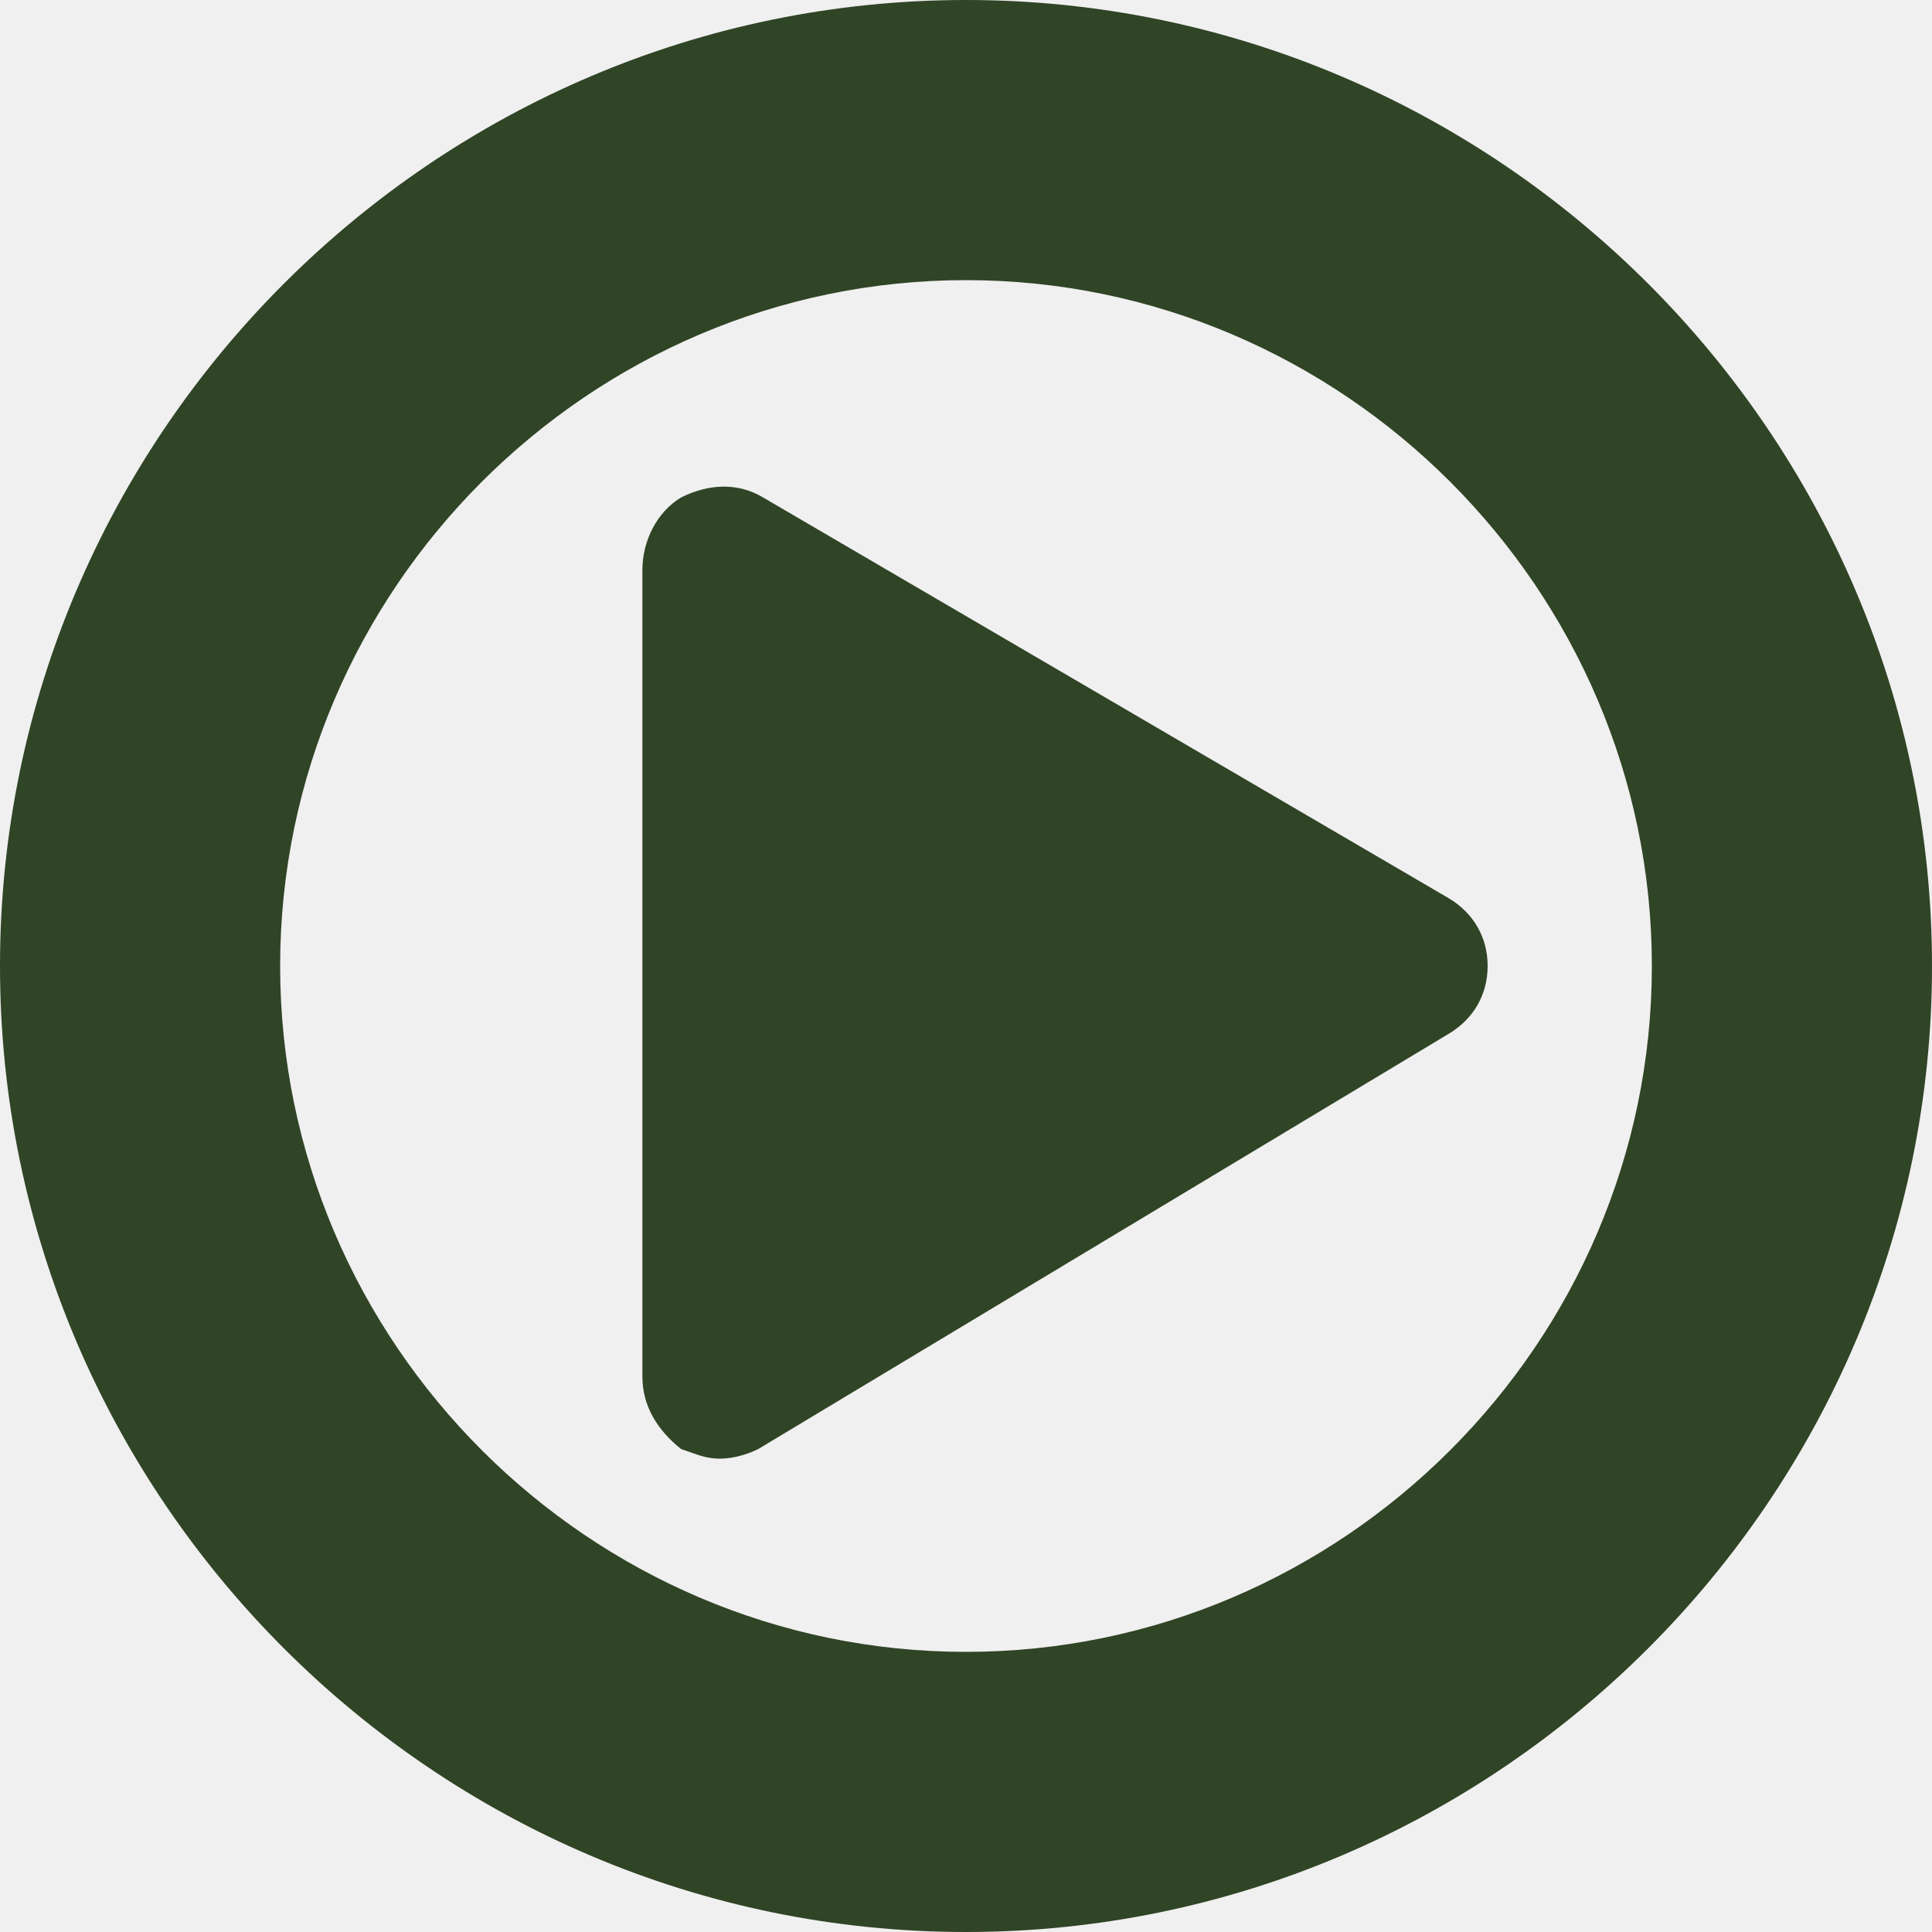
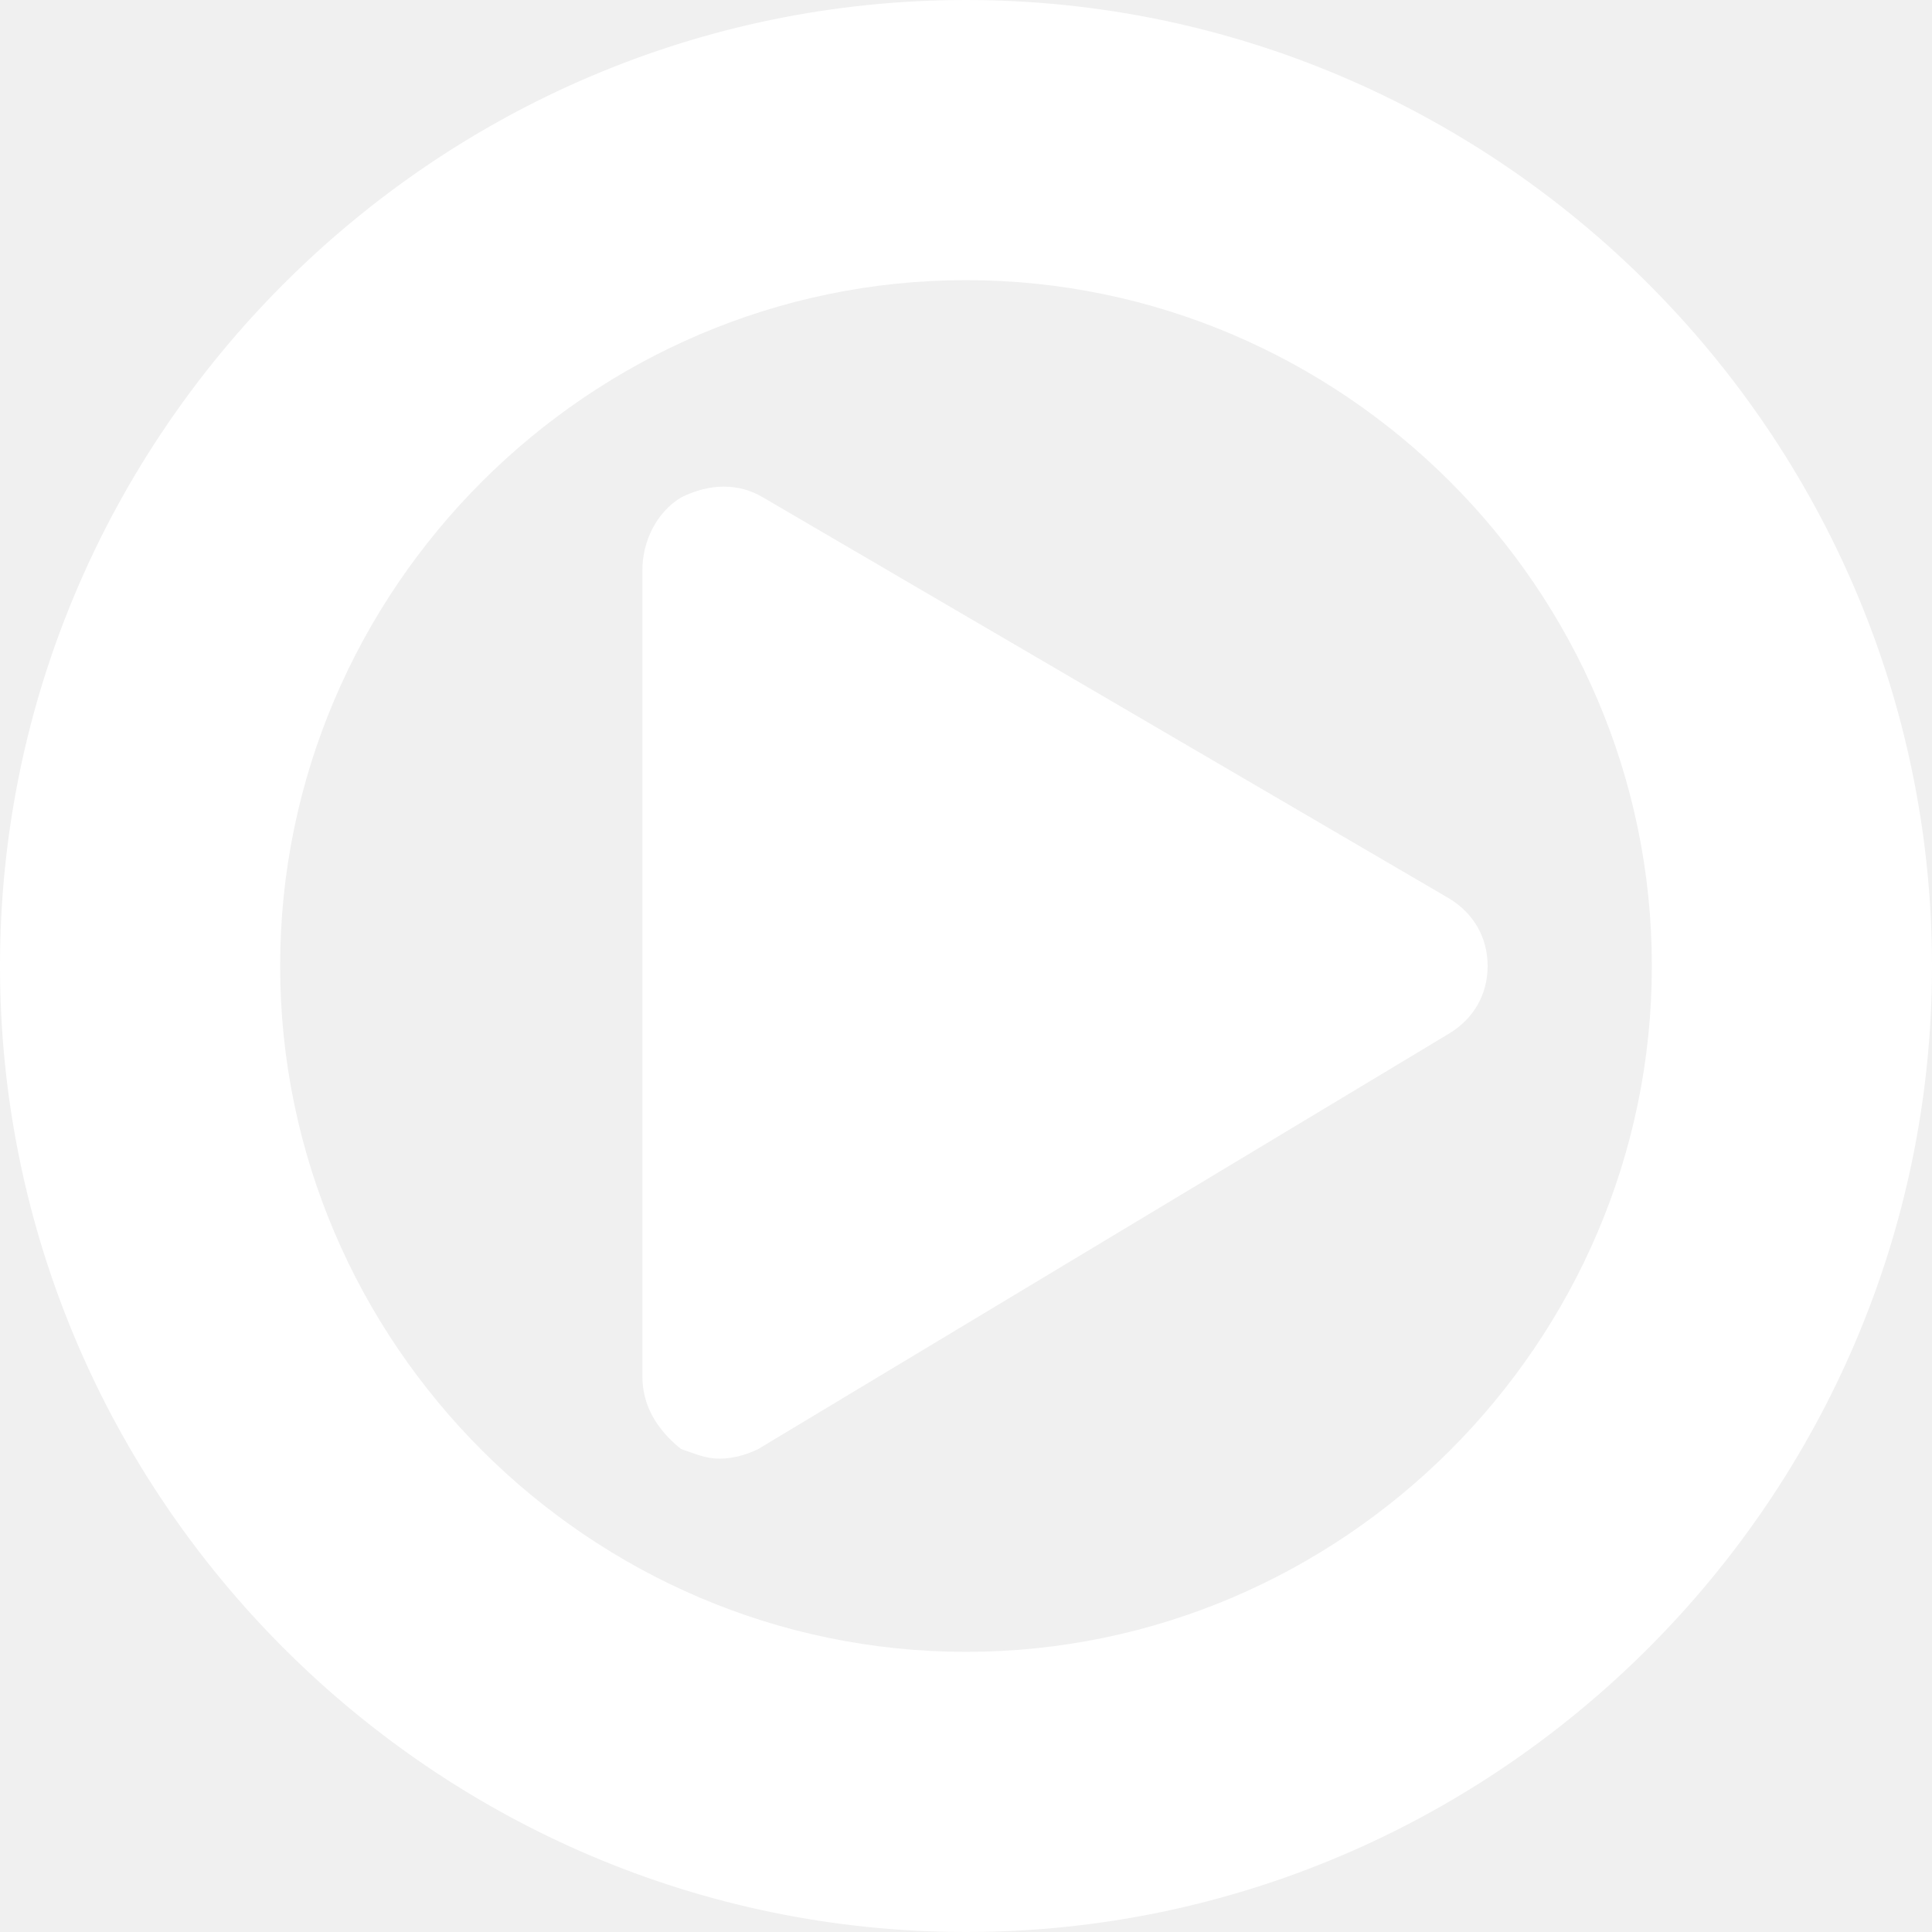
<svg xmlns="http://www.w3.org/2000/svg" xmlns:xlink="http://www.w3.org/1999/xlink" version="1.1" id="Layer_1" x="0px" y="0px" viewBox="0 0 40 40" style="enable-background:new 0 0 40 40;" xml:space="preserve">
  <style type="text/css">
- 	.st0{clip-path:url(#SVGID_2_);fill:#304426;}
+ 	.st0{clip-path:url(#SVGID_2_);fill:#FFFFFF;}
</style>
  <g>
-     <defs>
-       <rect id="SVGID_1_" width="40" height="40" />
-     </defs>
-     <clipPath id="SVGID_2_">
-       <use xlink:href="#SVGID_1_" style="overflow:visible;" />
-     </clipPath>
-     <path class="st0" d="M40,20C40,9,31,0,20,0C9,0,0,9,0,20s9,20,20,20C31,40,40,31,40,20 M34.2,20c0,7.8-6.4,14.2-14.2,14.2   c-7.8,0-14.2-6.4-14.2-14.2c0-7.8,6.4-14.2,14.2-14.2C27.8,5.8,34.2,12.2,34.2,20 M30.8,20c0-0.6-0.3-1.1-0.8-1.4l-14.2-8.3   c-0.5-0.3-1.1-0.3-1.7,0c-0.5,0.3-0.8,0.9-0.8,1.5v16.7c0,0.6,0.3,1.1,0.8,1.5c0.3,0.1,0.5,0.2,0.8,0.2c0.3,0,0.6-0.1,0.8-0.2   L30,21.4C30.5,21.1,30.8,20.6,30.8,20" />
+     <g>
+       <defs>
+         <rect id="SVGID_1_" width="40" height="40" />
+       </defs>
+       <clipPath id="SVGID_2_">
+         <use xlink:href="#SVGID_1_" style="overflow:visible;" />
+       </clipPath>
+       <path class="st0" d="M40,20C40,9,31,0,20,0S0,9,0,20s9,20,20,20S40,31,40,20 M34.2,20c0,7.8-6.4,14.2-14.2,14.2S5.8,27.8,5.8,20    S12.2,5.8,20,5.8S34.2,12.2,34.2,20 M30.8,20c0-0.6-0.3-1.1-0.8-1.4l-14.2-8.3c-0.5-0.3-1.1-0.3-1.7,0c-0.5,0.3-0.8,0.9-0.8,1.5    v16.7c0,0.6,0.3,1.1,0.8,1.5c0.3,0.1,0.5,0.2,0.8,0.2s0.6-0.1,0.8-0.2L30,21.4C30.5,21.1,30.8,20.6,30.8,20" />
+     </g>
  </g>
</svg>
